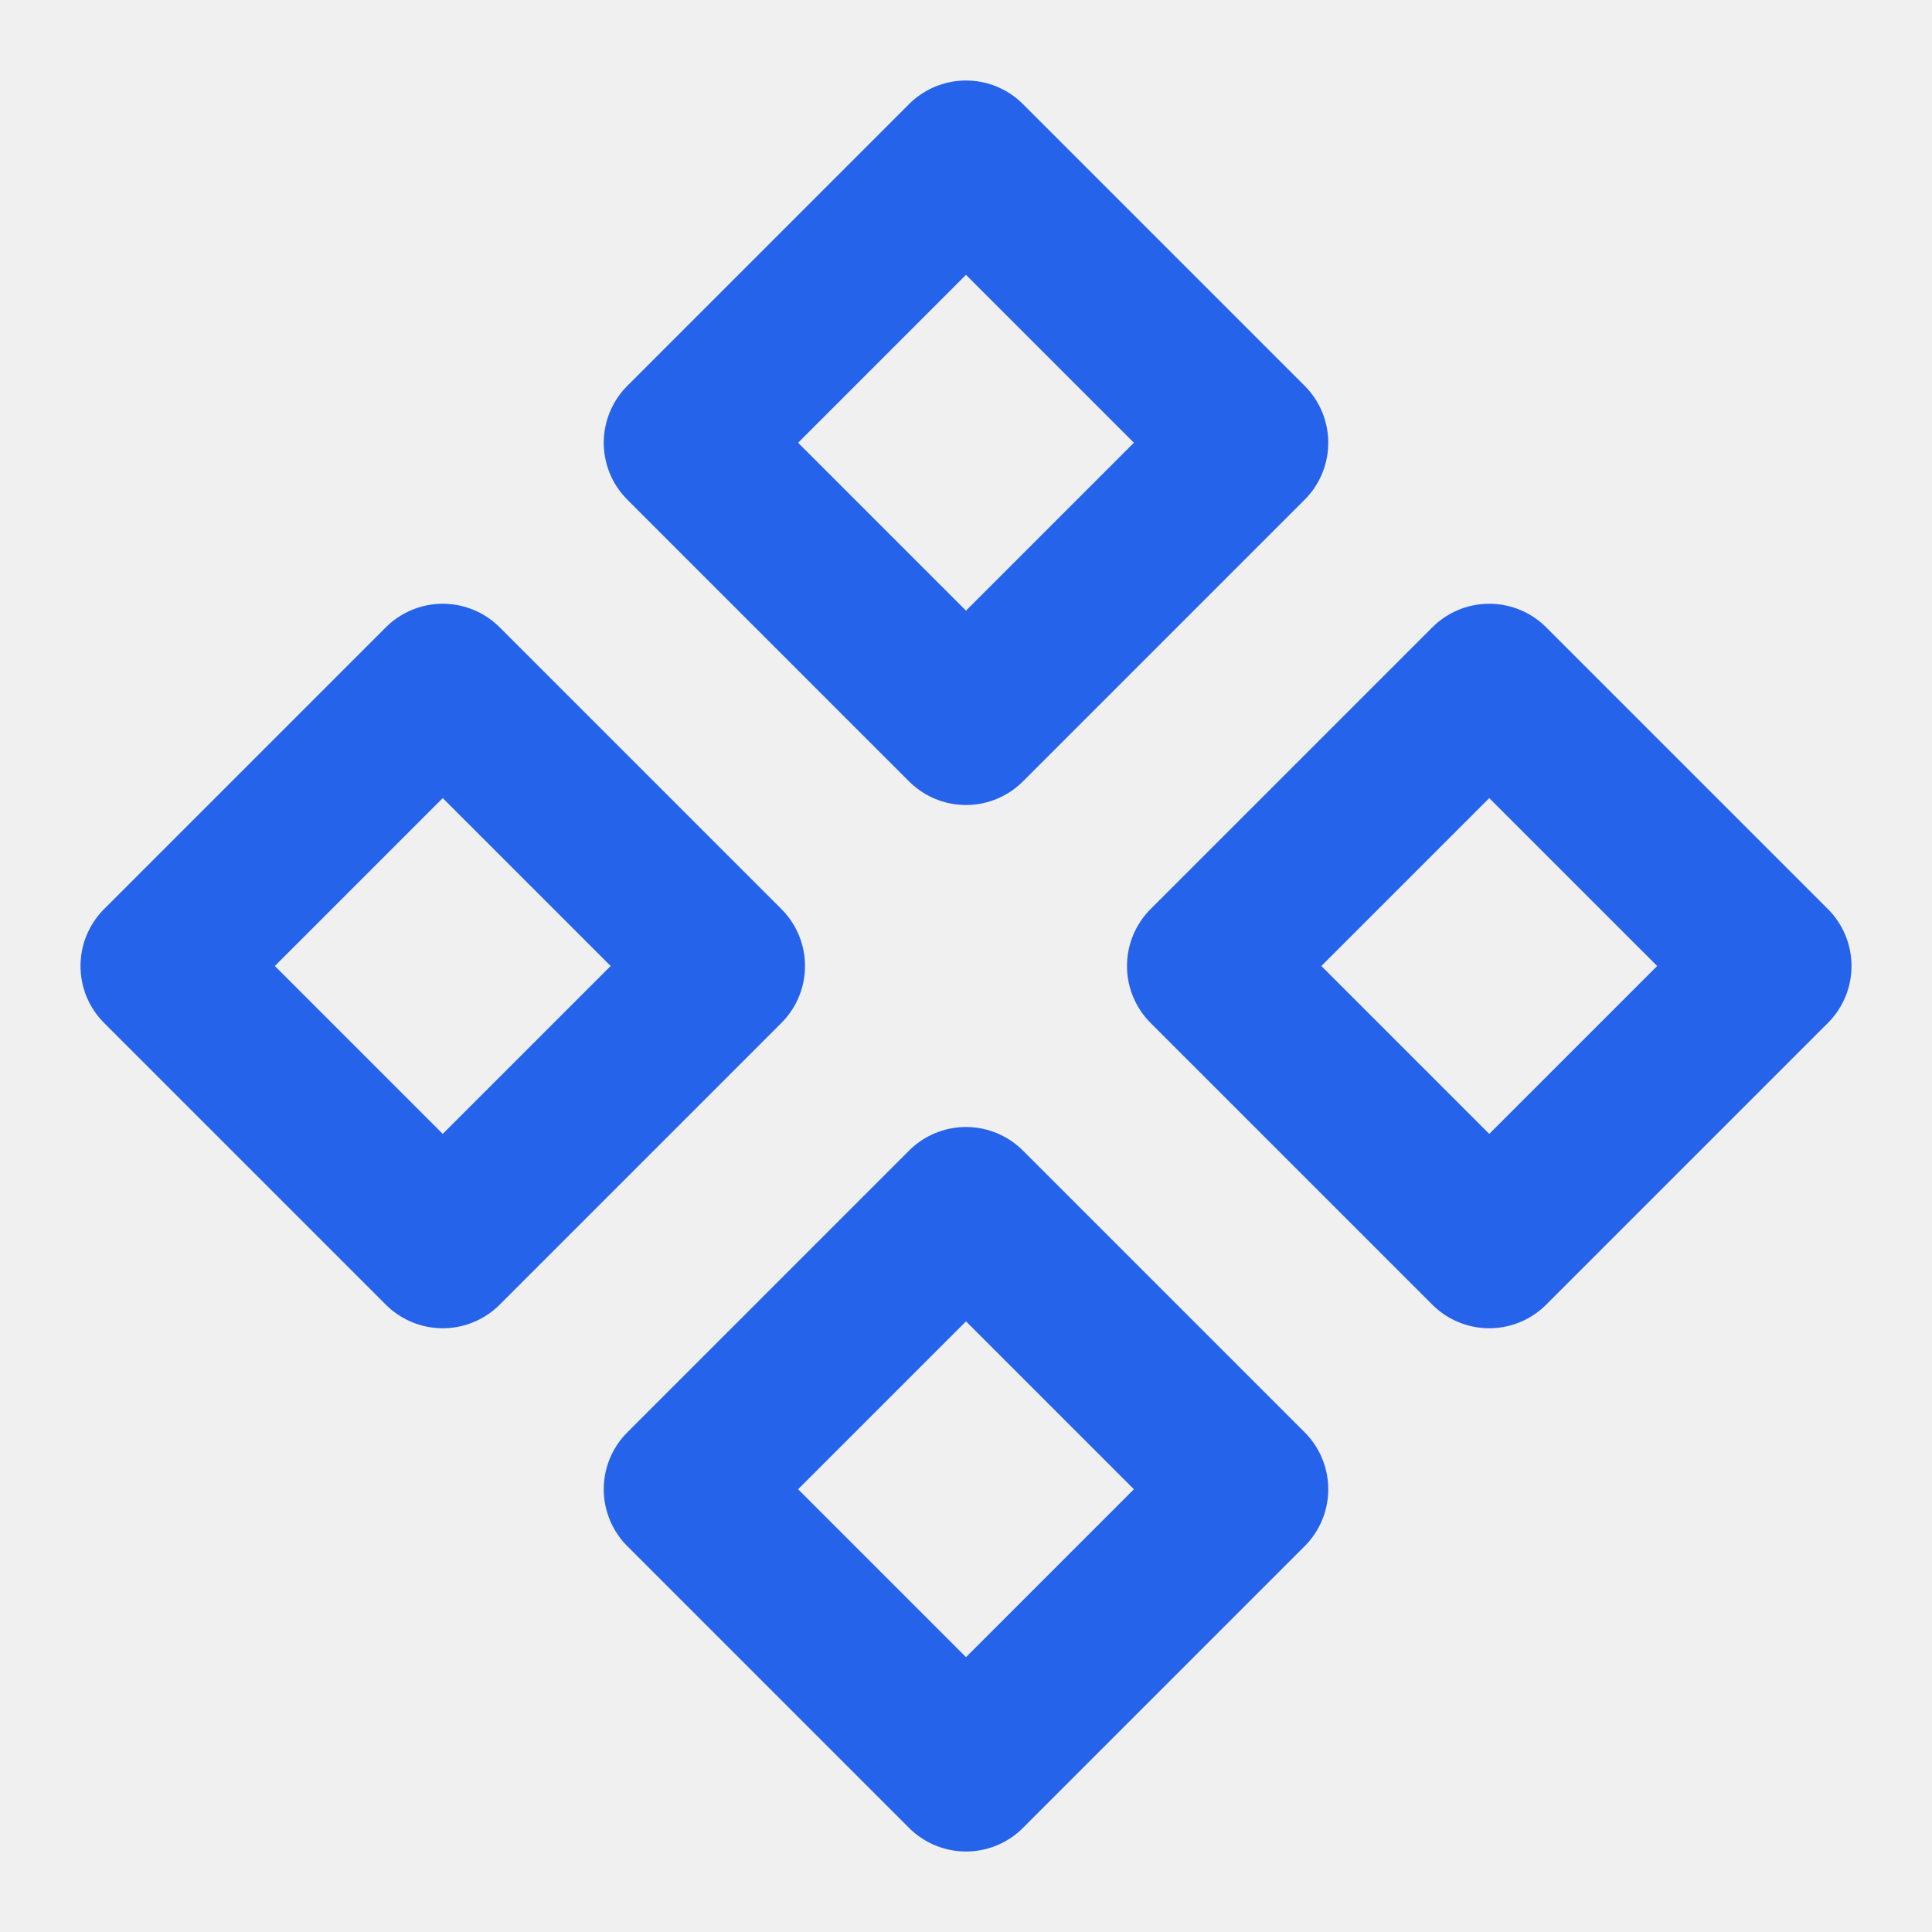
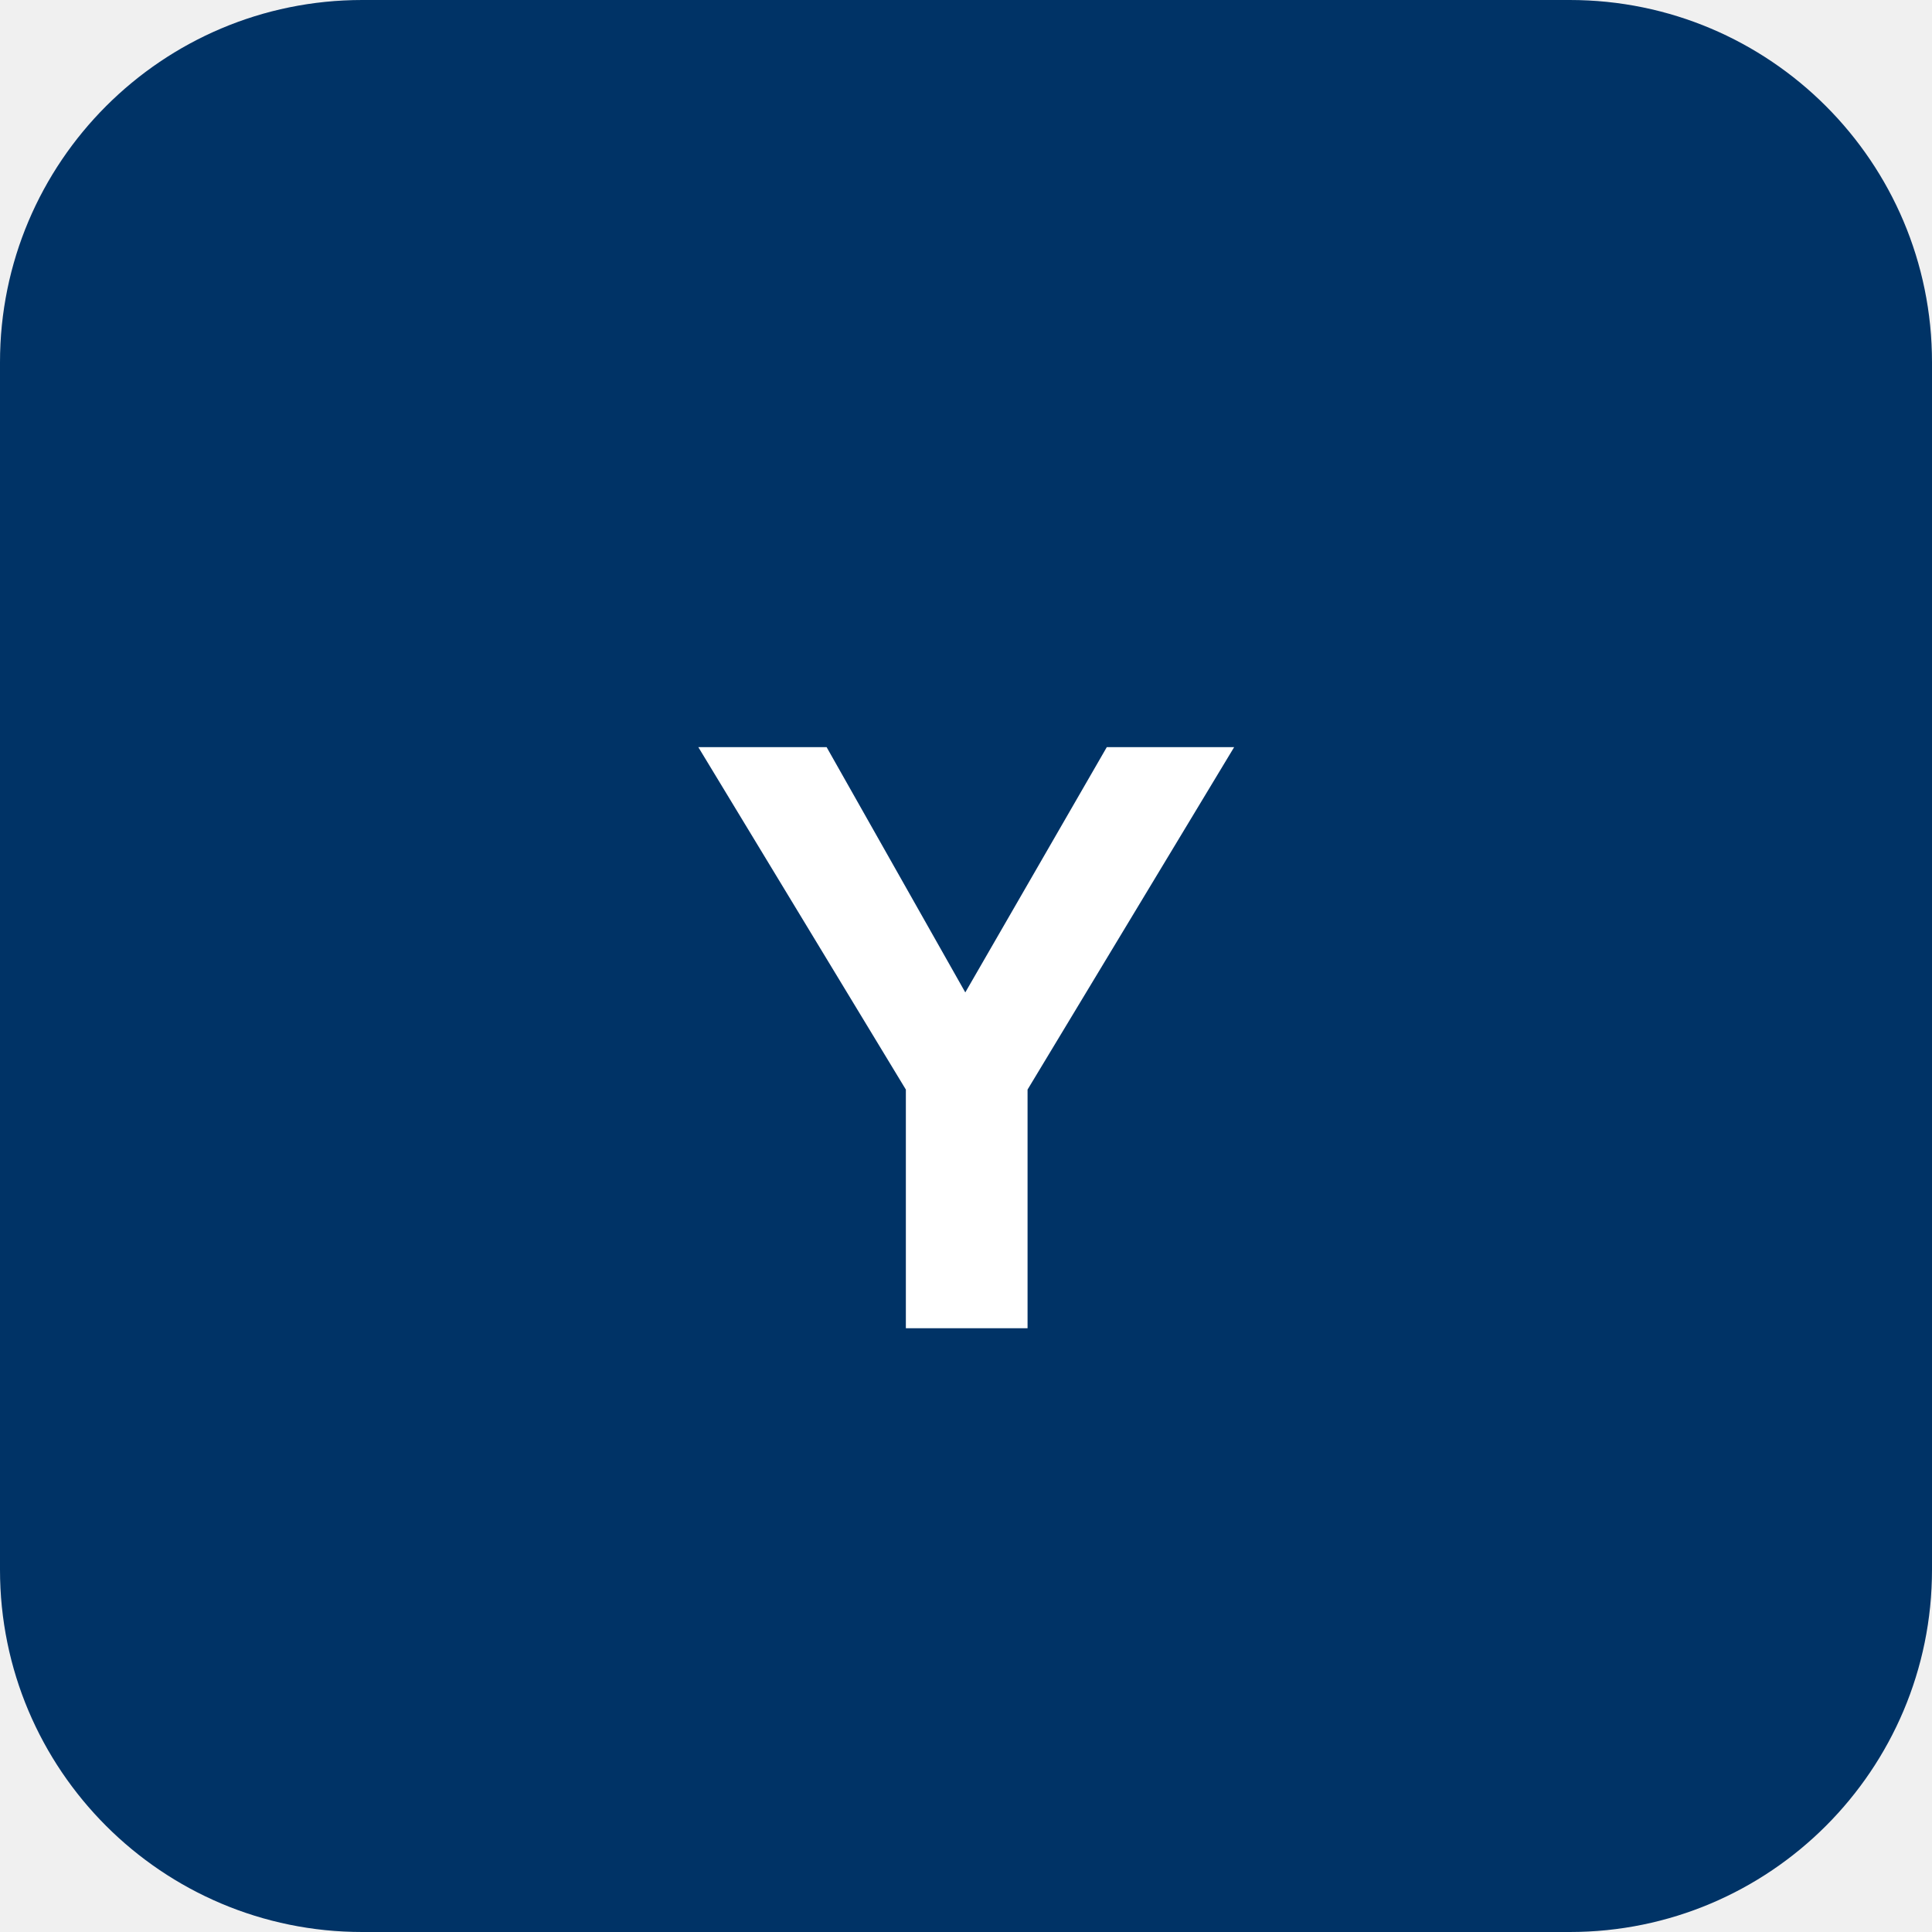
- <svg xmlns="http://www.w3.org/2000/svg" width="24" height="24" viewBox="0 0 24 24" fill="none" stroke="#2563EB" stroke-width="2" stroke-linecap="round" stroke-linejoin="round">
-   <path d="M5.5 8.5 9 12l-3.5 3.5L2 12l3.5-3.5Z" />
-   <path d="m12 2 3.5 3.5L12 9 8.5 5.5 12 2Z" />
-   <path d="M18.5 8.5 22 12l-3.5 3.5L15 12l3.5-3.5Z" />
-   <path d="m12 15 3.5 3.5L12 22l-3.5-3.5L12 15Z" />
+ <svg xmlns="http://www.w3.org/2000/svg" width="32" height="32" viewBox="0 0 32 32" fill="none">
+   <rect width="32" height="32" rx="6" fill="#003366" />
+   <text x="16" y="22" text-anchor="middle" font-family="Arial, Helvetica, sans-serif" font-size="14" font-weight="900" fill="white">
+         Y
+     </text>
</svg>
